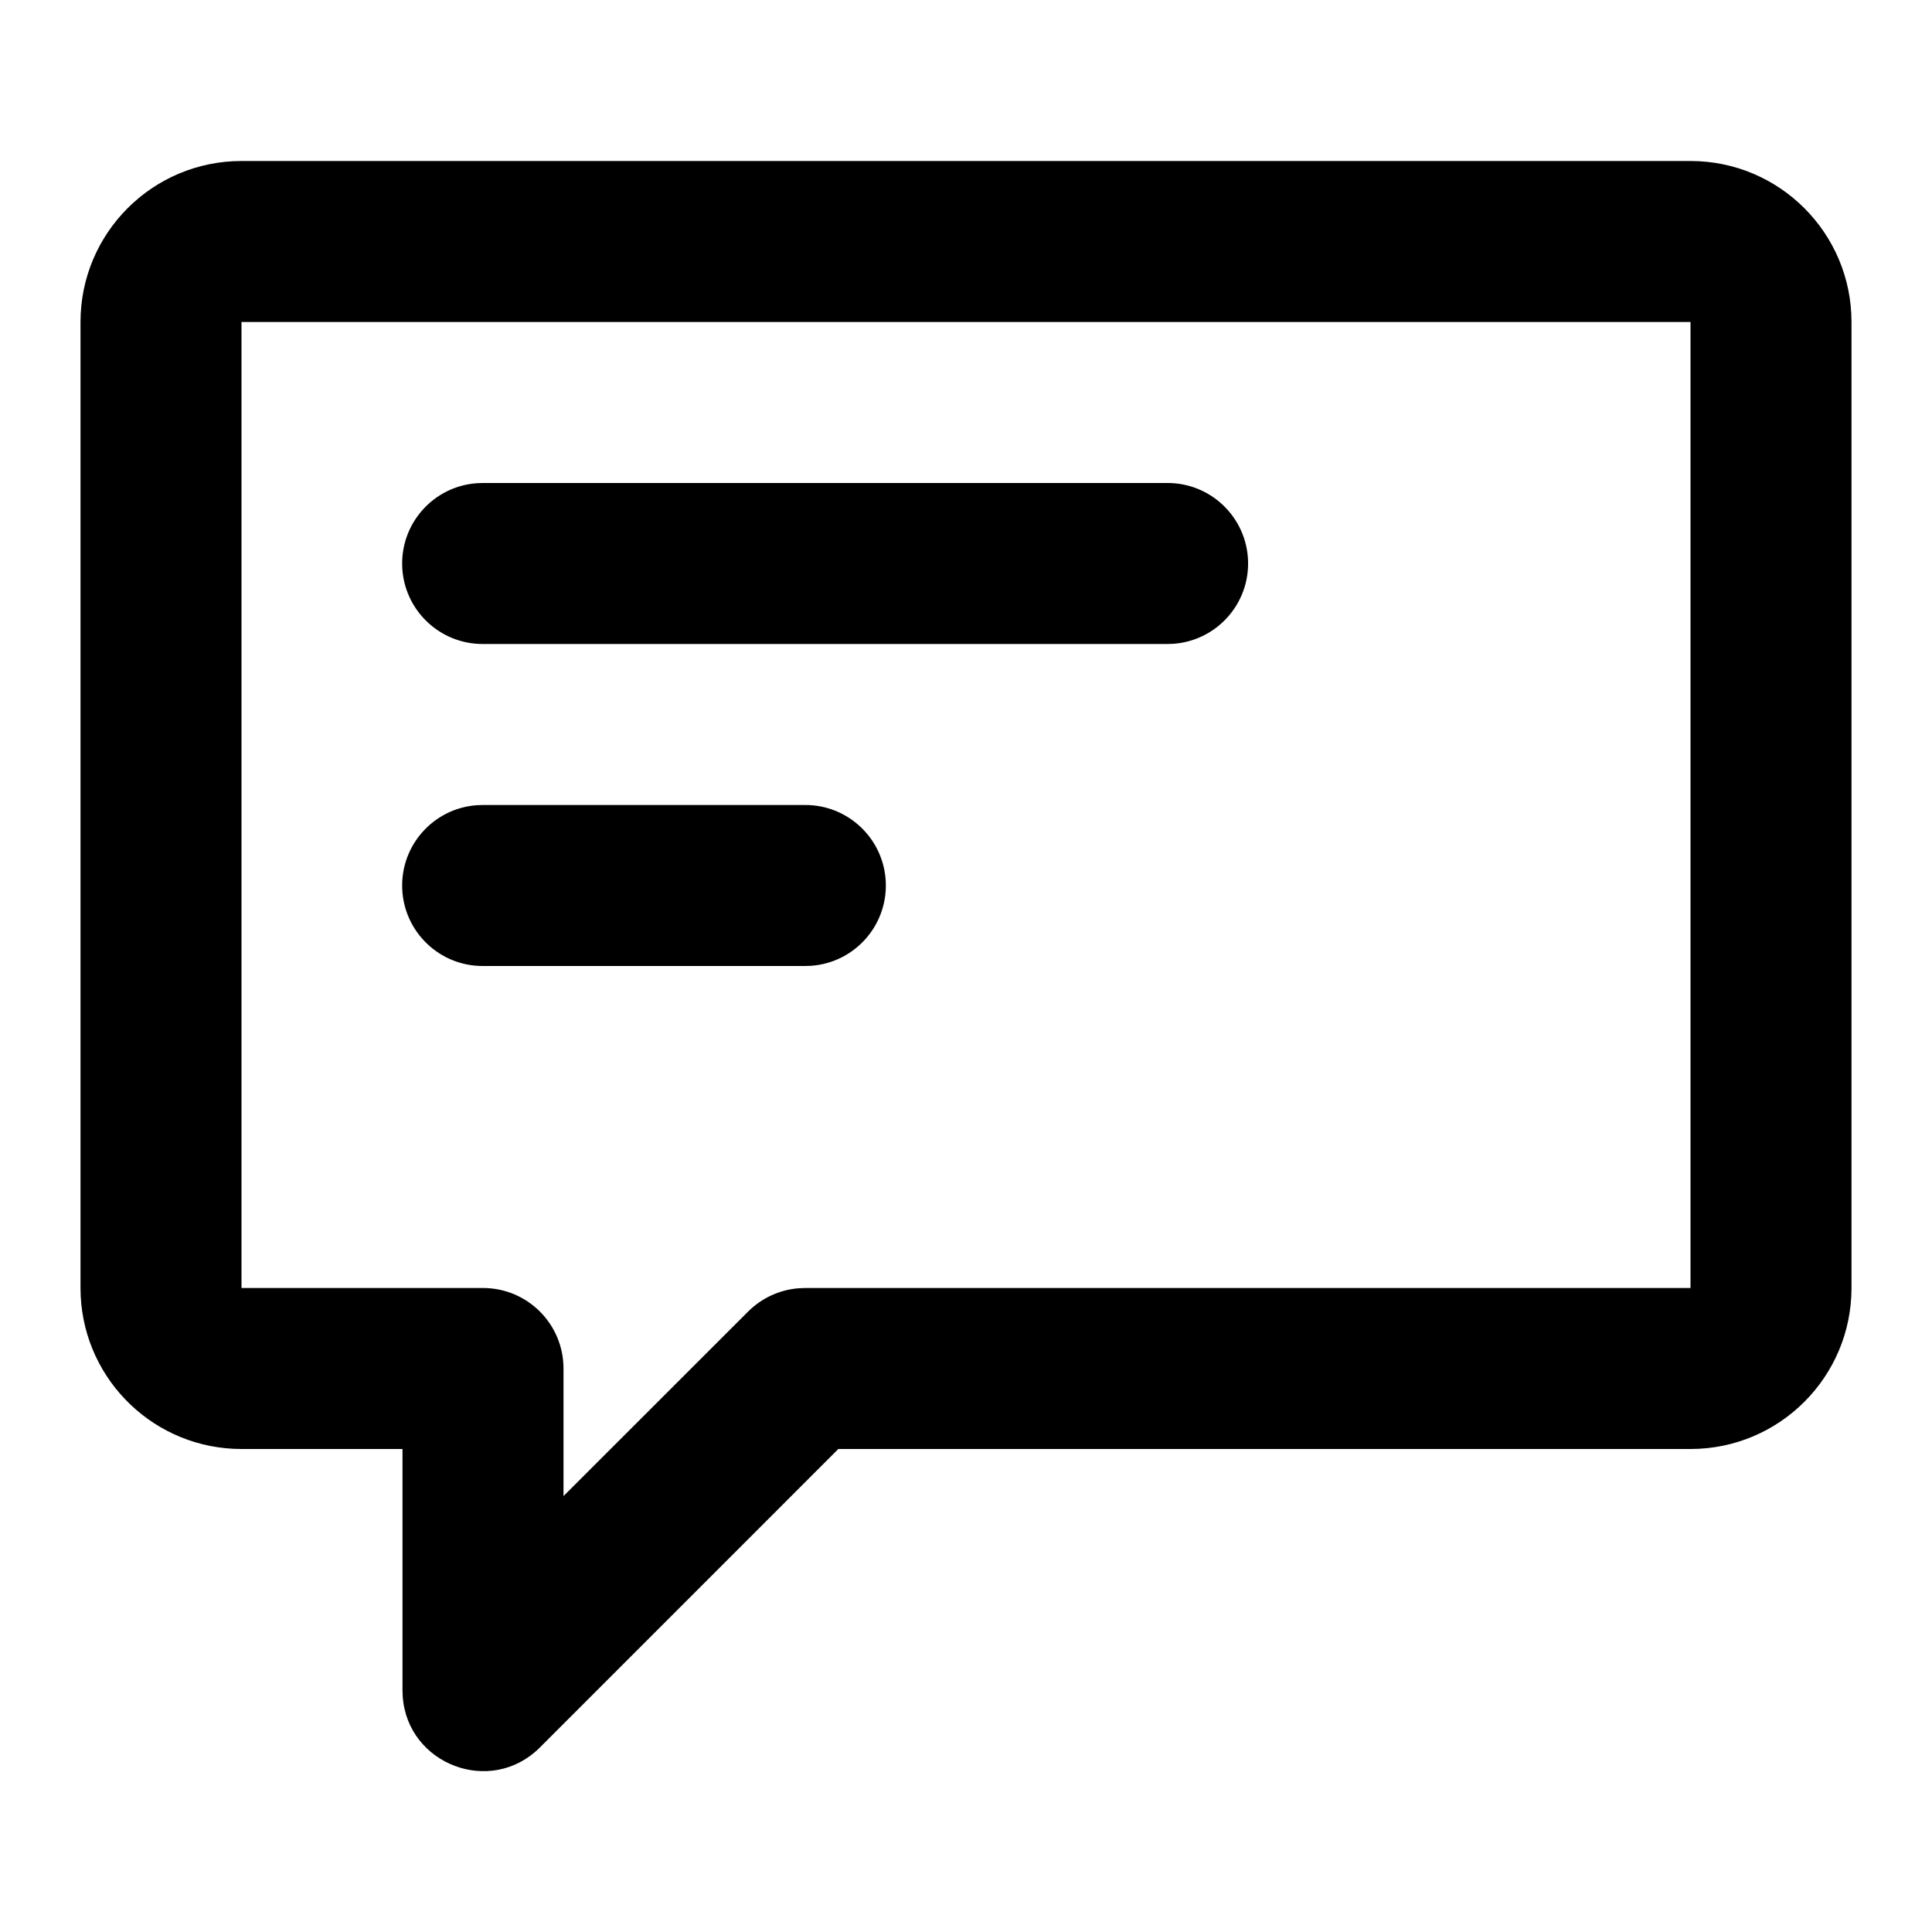
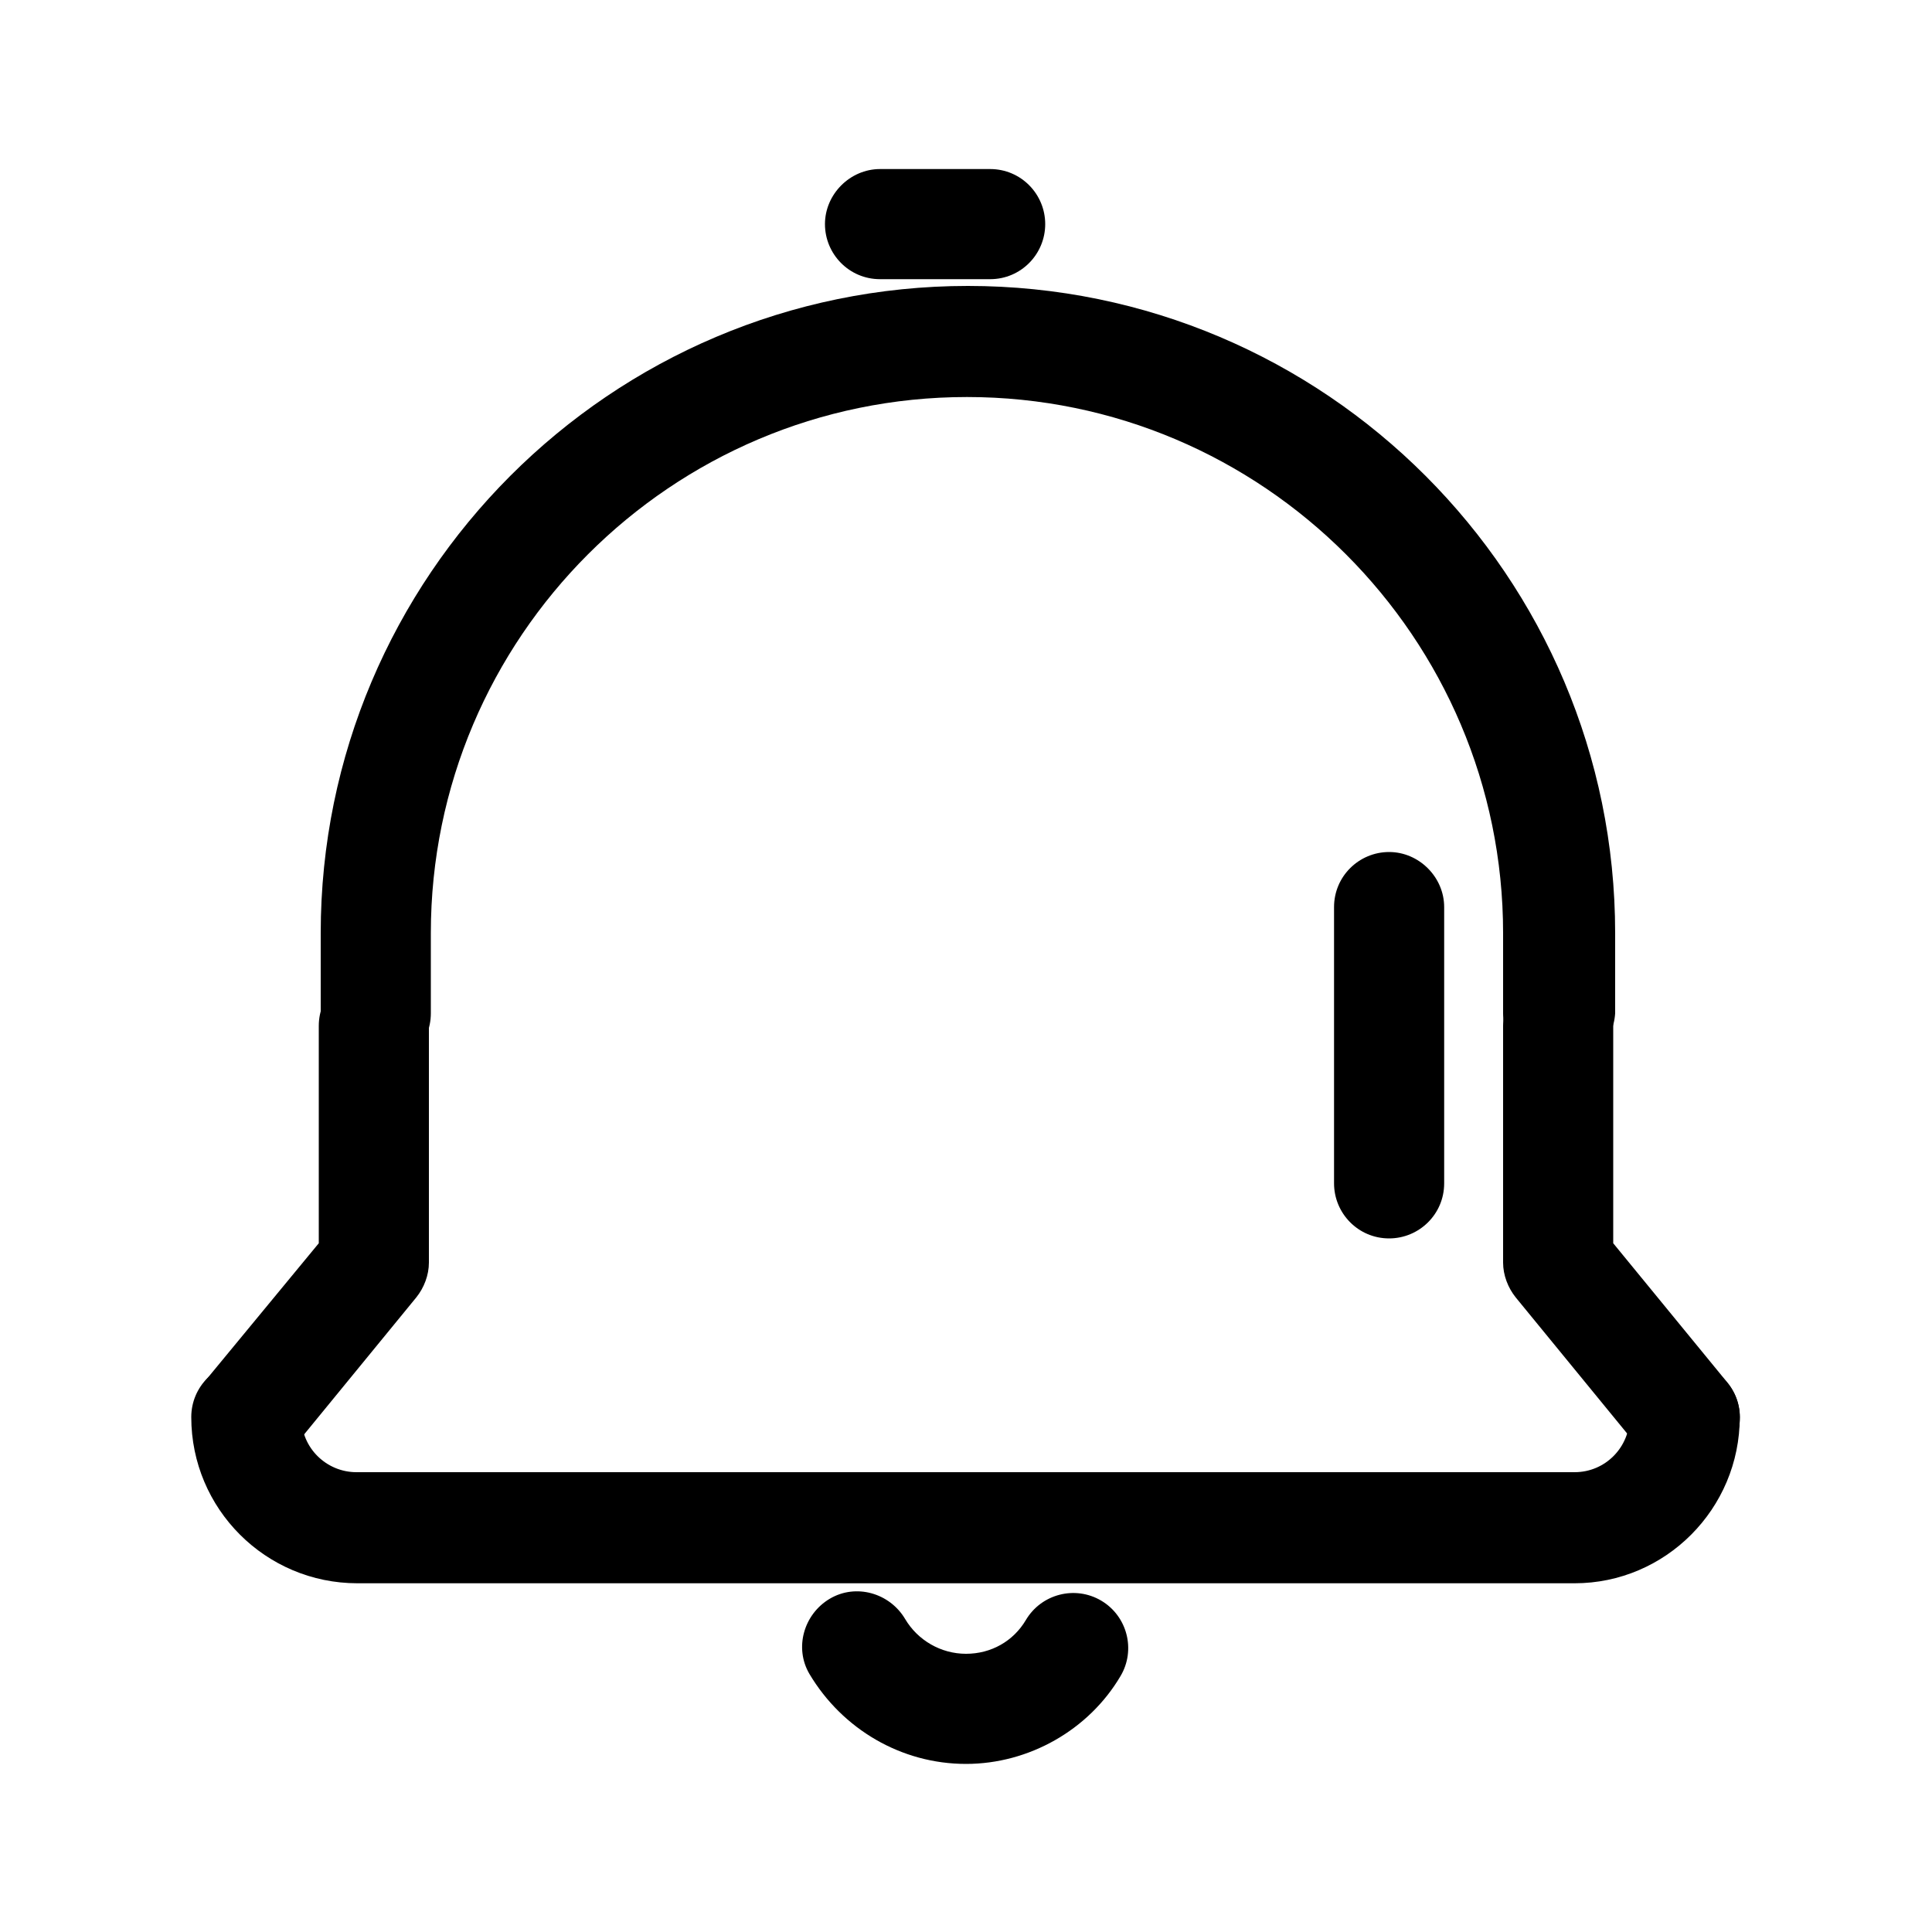
- <svg xmlns="http://www.w3.org/2000/svg" t="1679225202644" class="icon" viewBox="0 0 1024 1024" version="1.1" p-id="1174" width="200" height="200">
-   <path d="M896 85.333H128a85.333 85.333 0 0 0-85.333 85.333v512l0.107 4.267A85.333 85.333 0 0 0 128 768h85.333v128l0.128 3.307c2.56 35.776 46.613 52.949 72.704 26.88L444.331 768H896a85.333 85.333 0 0 0 85.333-85.333V170.667a85.333 85.333 0 0 0-85.333-85.333zM128 170.667h768v512H426.667l-3.755 0.171a42.667 42.667 0 0 0-26.411 12.331L298.667 792.96V725.333a42.667 42.667 0 0 0-42.667-42.667H128V170.667z" fill="#000000" p-id="1175" />
-   <path d="M618.667 256a42.667 42.667 0 0 1 3.2 85.227L618.667 341.333H256a42.667 42.667 0 0 1-3.2-85.227L256 256h362.667zM426.667 426.667a42.667 42.667 0 0 1 3.2 85.227L426.667 512h-170.667a42.667 42.667 0 0 1-3.2-85.227L256 426.667h170.667z" fill="#000000" p-id="1176" />
+ <svg xmlns="http://www.w3.org/2000/svg" t="1679233072476" class="icon" viewBox="0 0 1024 1024" version="1.1" p-id="1419" width="200" height="200">
+   <path d="M825.856 566.272c-16.384 0-29.184-13.312-29.184-29.184l0-42.496c0-156.672-127.488-284.16-284.16-284.16-156.672 0-284.16 127.488-284.16 284.16l0 42.496c0 16.384-13.312 29.184-29.184 29.184-16.384 0-29.184-13.312-29.184-29.184l0-42.496c0-188.928 153.6-343.04 343.04-343.04s343.04 154.112 343.04 343.04l0 42.496C855.04 552.96 841.728 566.272 825.856 566.272z" p-id="1420" />
+   <path d="M834.56 839.168 189.44 839.168c-48.64 0-88.064-39.424-88.064-88.064 0-16.384 13.312-29.184 29.184-29.184s29.184 13.312 29.184 29.184c0 16.384 13.312 29.184 29.184 29.184L834.56 780.288c16.384 0 29.184-13.312 29.184-29.184 0-16.384 13.312-29.184 29.184-29.184s29.184 13.312 29.184 29.184C922.112 799.744 882.688 839.168 834.56 839.168z" p-id="1421" />
+   <path d="M512 934.912c-34.304 0-65.536-18.432-82.944-47.616-8.192-13.824-3.072-31.744 10.752-39.936 13.824-8.192 31.744-3.072 39.936 10.752 6.656 11.264 18.944 18.432 32.256 18.432 13.312 0 25.088-6.656 31.744-17.92 8.192-13.824 26.112-18.432 39.936-10.24 13.824 8.192 18.432 26.112 10.24 39.936C577.024 916.992 545.28 934.912 512 934.912z" p-id="1422" />
+   <path d="M524.8 147.968 466.432 147.968c-16.384 0-29.184-13.312-29.184-29.184s13.312-29.184 29.184-29.184l58.368 0c16.384 0 29.184 13.312 29.184 29.184S541.184 147.968 524.8 147.968z" p-id="1423" />
+   <path d="M736.256 656.384c-16.384 0-29.184-13.312-29.184-29.184L707.072 480.768c0-16.384 13.312-29.184 29.184-29.184s29.184 13.312 29.184 29.184l0 146.432C765.44 643.584 752.128 656.384 736.256 656.384z" p-id="1424" />
+   <path d="M892.928 780.288c-8.704 0-16.896-3.584-22.528-10.752l-67.072-81.92c-4.096-5.12-6.656-11.776-6.656-18.432l0-125.44c0-16.384 13.312-29.184 29.184-29.184s29.184 13.312 29.184 29.184l0 115.2 60.416 73.728c10.24 12.288 8.704 30.72-4.096 41.472C906.24 778.24 899.584 780.288 892.928 780.288z" p-id="1425" />
+   <path d="M131.072 780.288c-6.656 0-13.312-2.048-18.432-6.656-12.288-10.24-14.336-28.672-4.096-41.472L168.96 658.944l0-115.2c0-16.384 13.312-29.184 29.184-29.184 16.384 0 29.184 13.312 29.184 29.184l0 125.44c0 6.656-2.56 13.312-6.656 18.432l-67.072 81.92C147.968 776.704 139.776 780.288 131.072 780.288z" p-id="1426" />
</svg>
